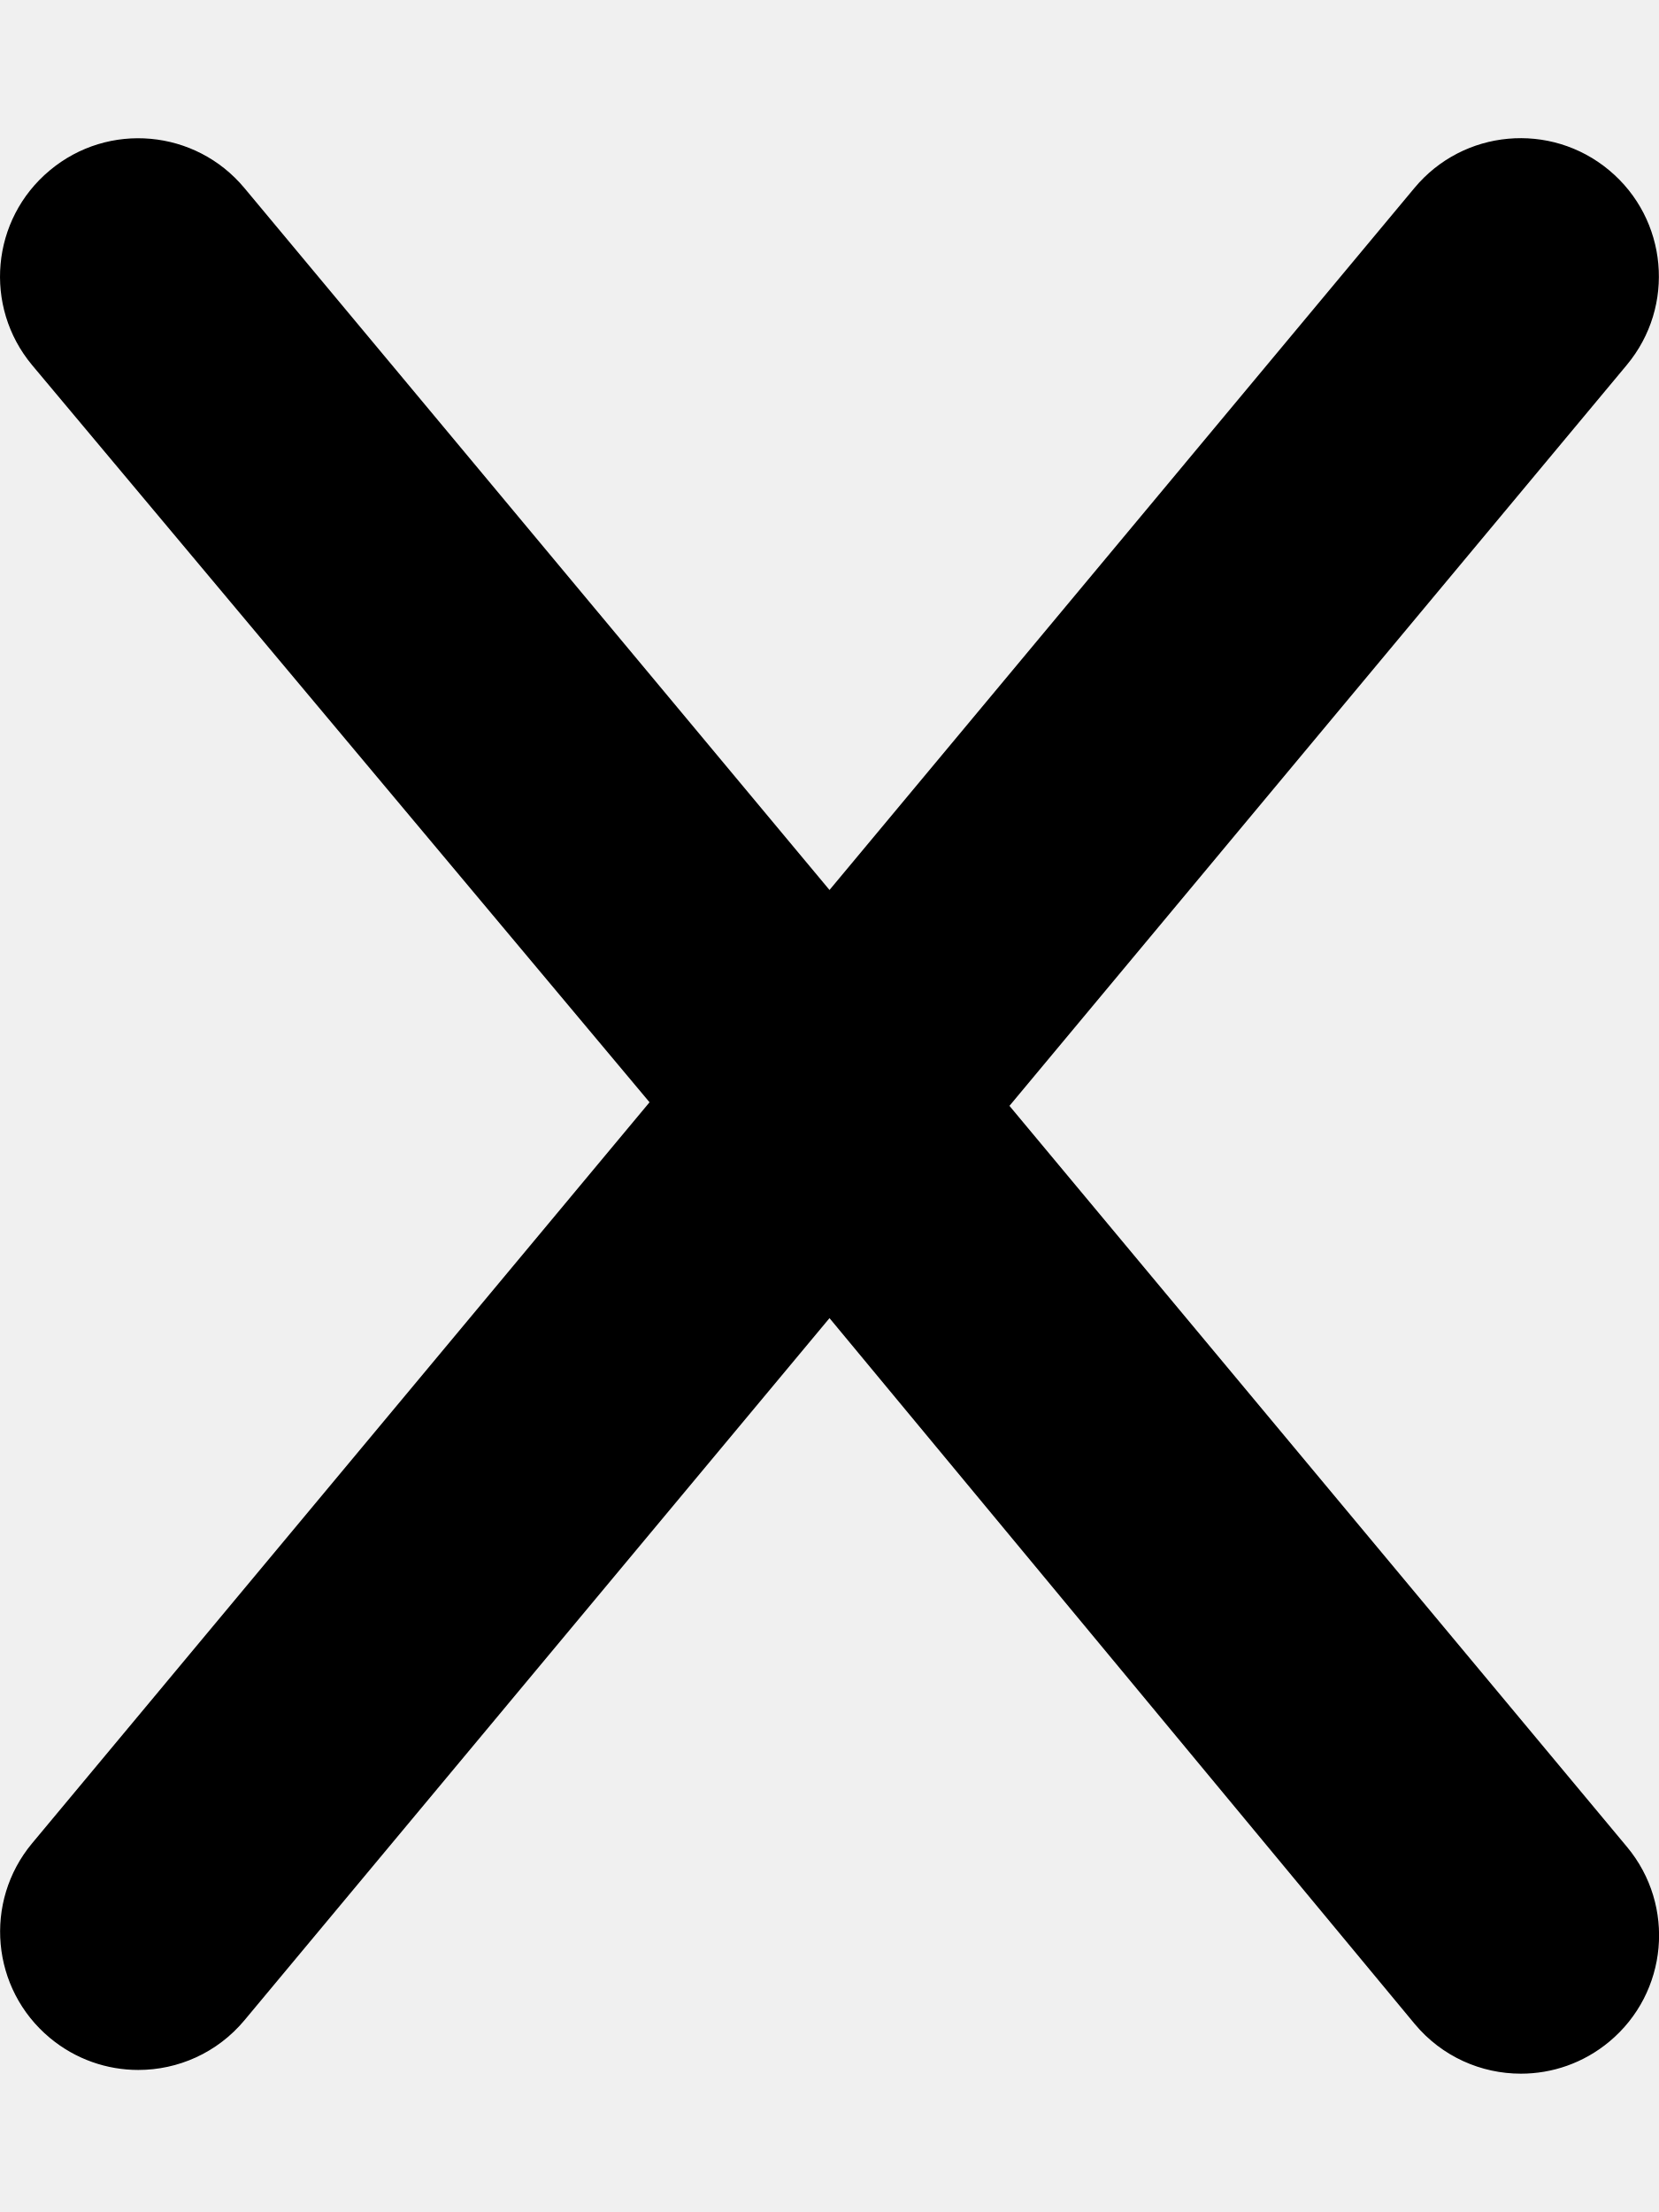
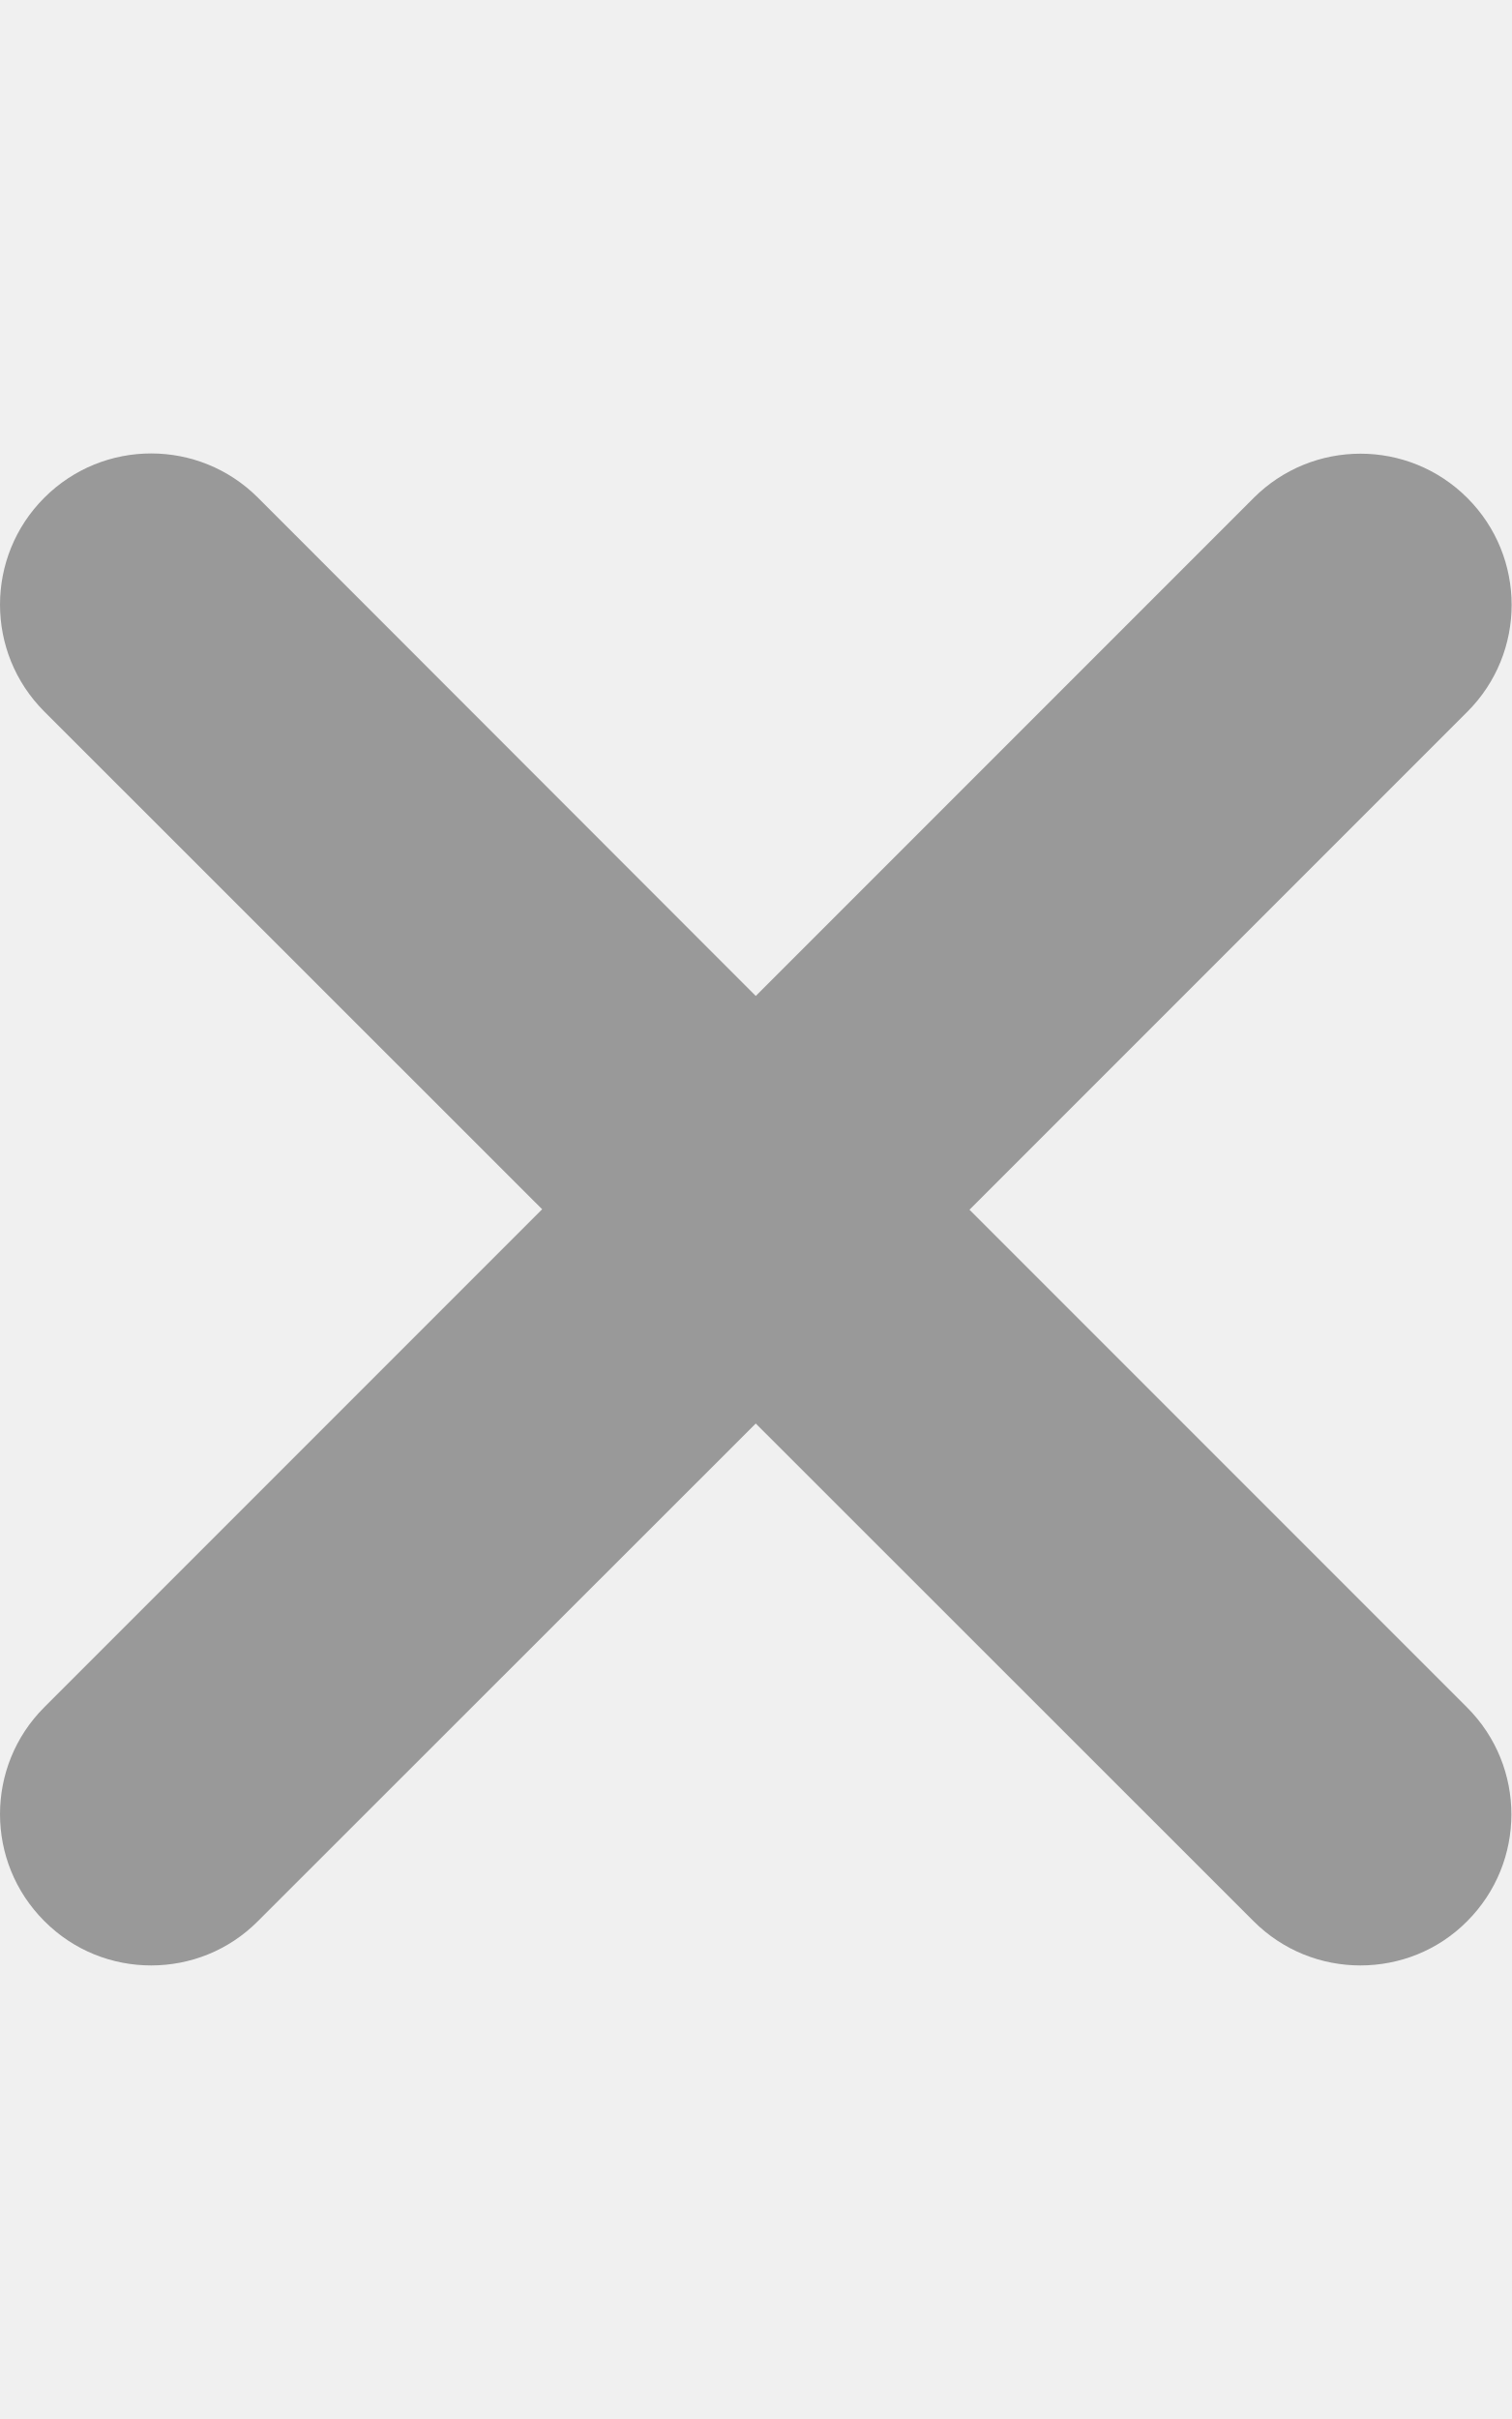
- <svg xmlns="http://www.w3.org/2000/svg" viewBox="0 0 384 512">
-   <path d="M376.6 427.5c11.31 13.58 9.484 33.75-4.094 45.06c-5.984 4.984-13.25 7.422-20.47 7.422c-9.172 0-18.27-3.922-24.59-11.52L192 305.1l-135.4 162.5c-6.328 7.594-15.42 11.52-24.59 11.52c-7.219 0-14.48-2.438-20.47-7.422c-13.58-11.31-15.41-31.48-4.094-45.06l142.9-171.5L7.422 84.5C-3.891 70.92-2.063 50.75 11.52 39.44c13.56-11.34 33.73-9.516 45.06 4.094L192 206l135.4-162.5c11.3-13.58 31.48-15.42 45.06-4.094c13.58 11.31 15.41 31.48 4.094 45.06l-142.9 171.5L376.6 427.5z" />
+ <svg xmlns="http://www.w3.org/2000/svg" width="320" height="512" viewBox="0 0 320 512" fill="none">
+   <g clip-path="url(#clip0_2_7)">
+     <path d="M310.6 361.4C323.1 373.9 323.1 394.15 310.6 406.65C304.4 412.9 296.2 416 288 416C279.8 416 271.62 412.875 265.38 406.625L160 301.3L54.63 406.6C48.38 412.9 40.19 416 32 416C23.81 416 15.63 412.9 9.375 406.6C-3.125 394.1 -3.125 373.85 9.375 361.35L114.775 255.95L9.375 150.6C-3.125 138.1 -3.125 117.85 9.375 105.35C21.875 92.85 42.125 92.85 54.625 105.35L160 210.8L265.4 105.4C277.9 92.9 298.15 92.9 310.65 105.4C323.15 117.9 323.15 138.15 310.65 150.65L205.25 256.05L310.6 361.4Z" fill="#999999" />
+   </g>
+   <defs>
+     <clipPath id="clip0_2_7">
+       <rect width="320" height="512" fill="white" />
+     </clipPath>
+   </defs>
</svg>
